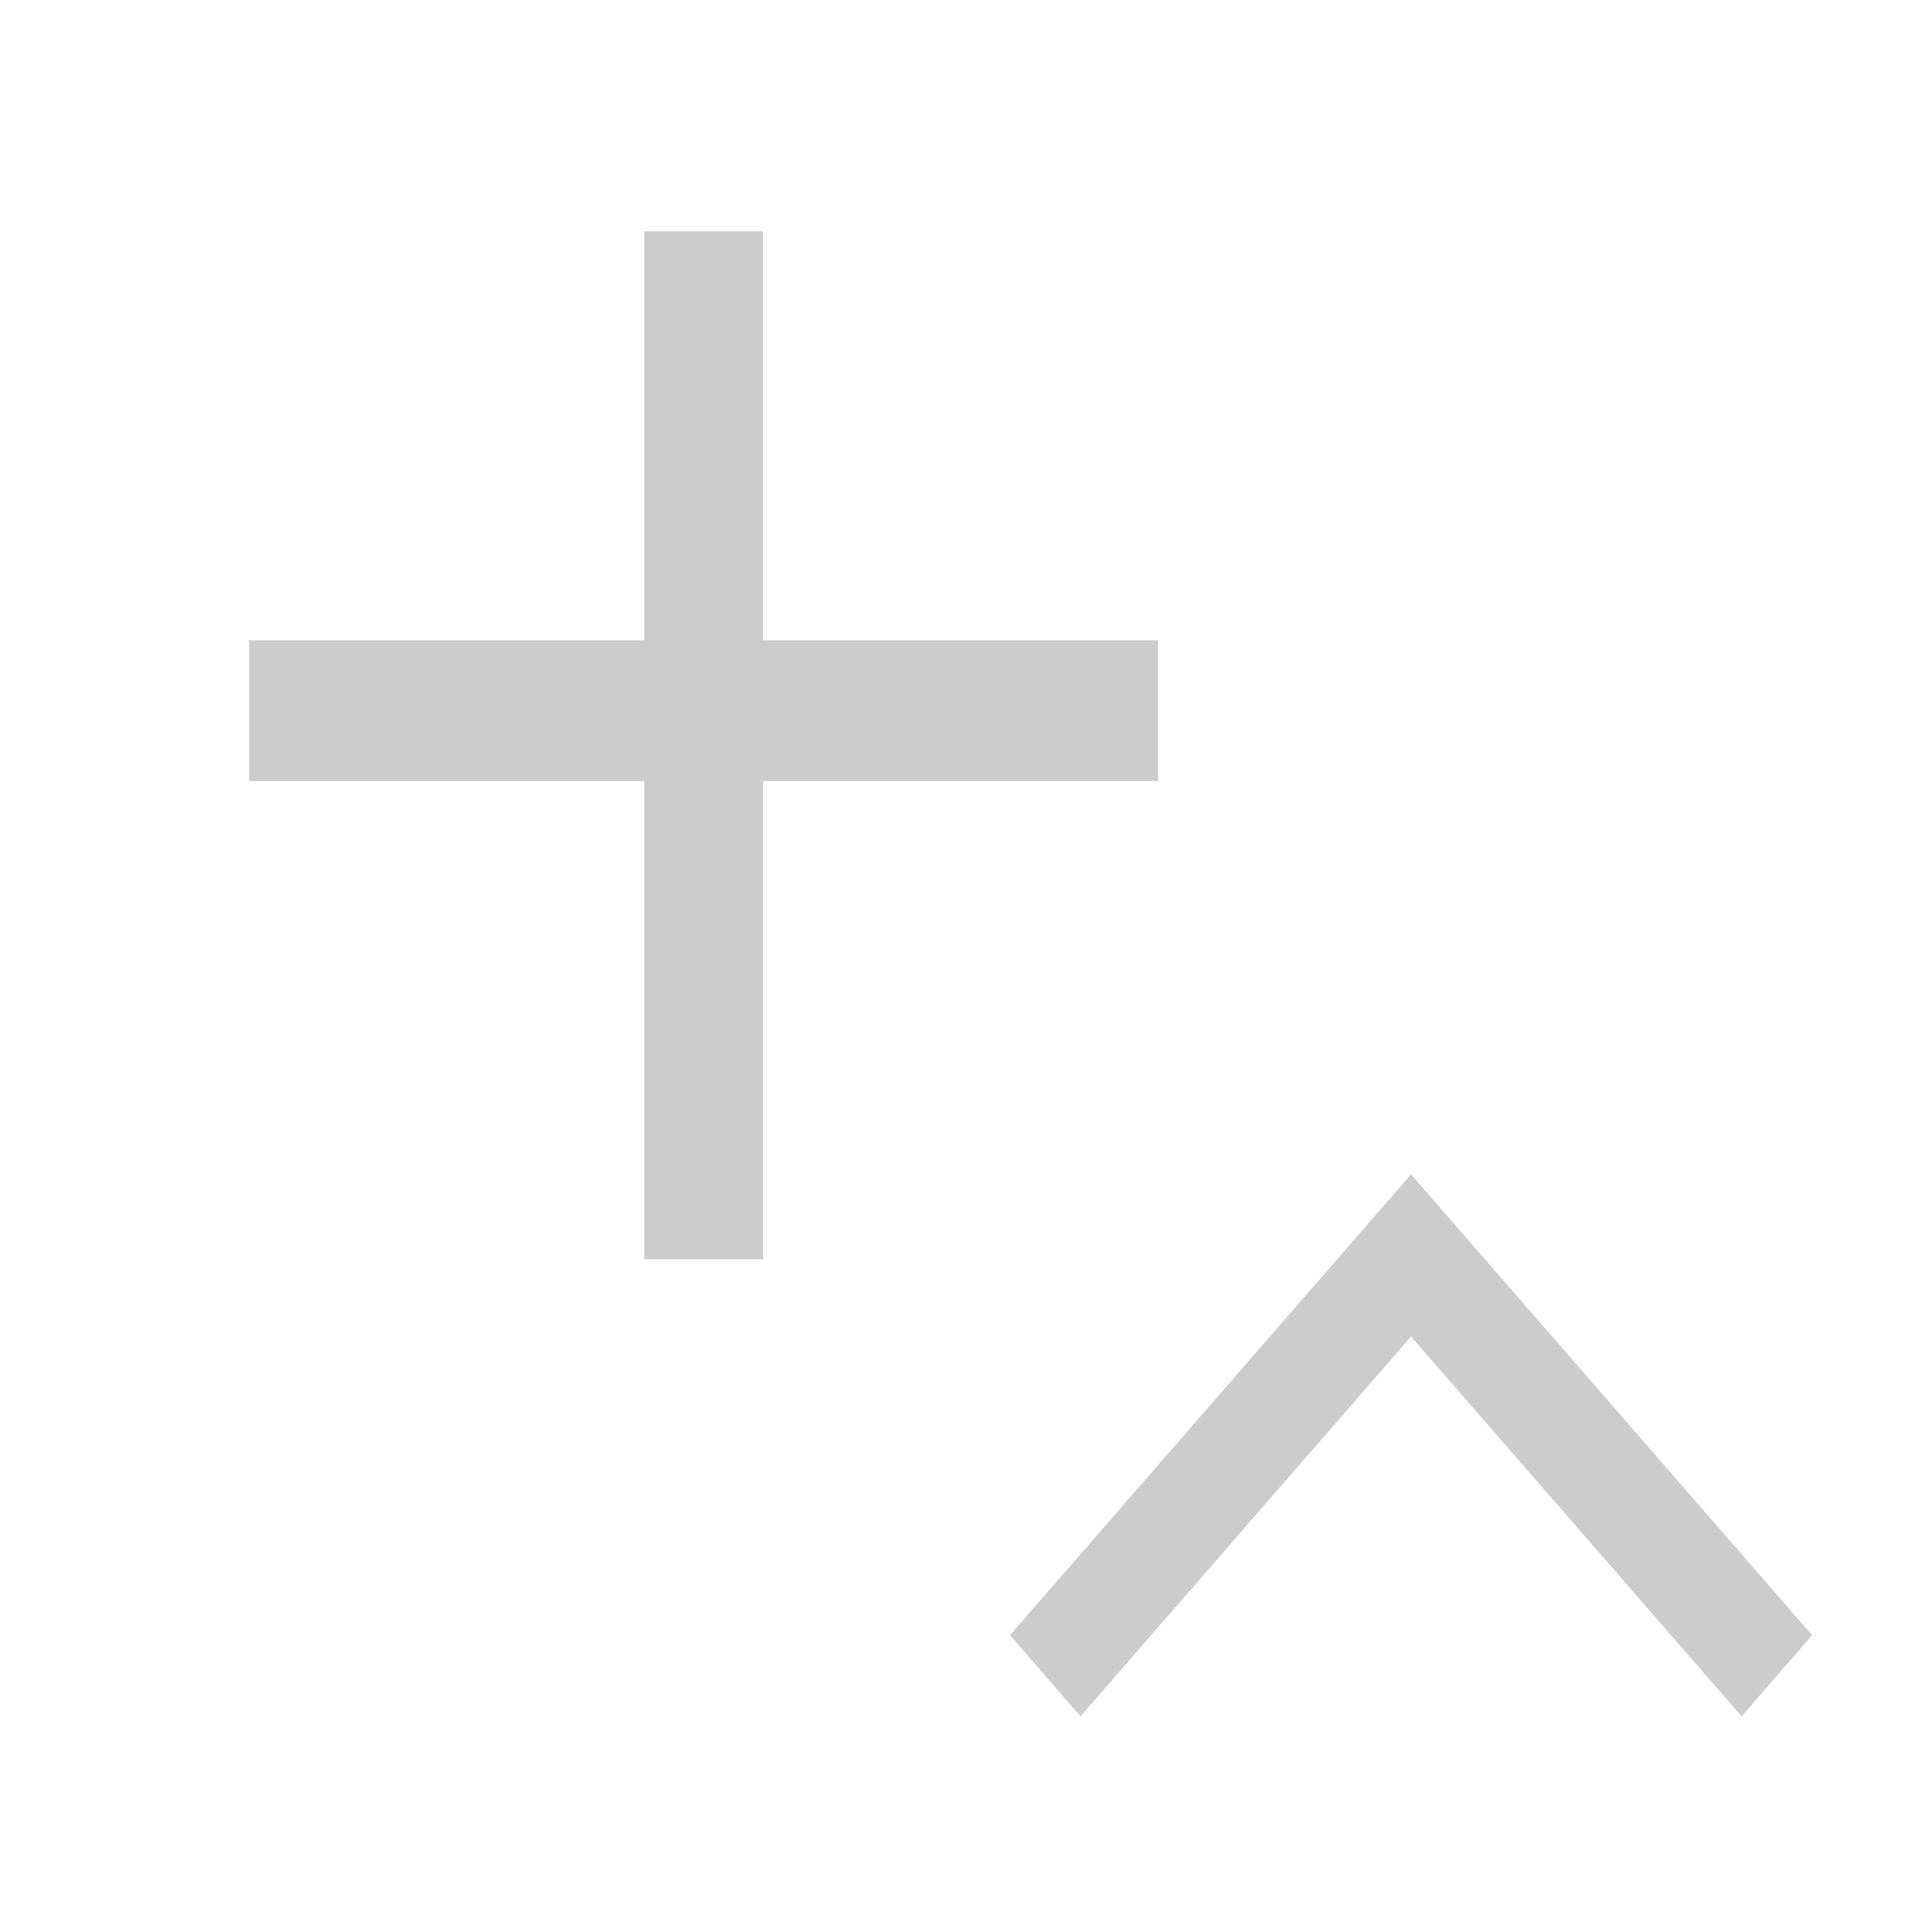
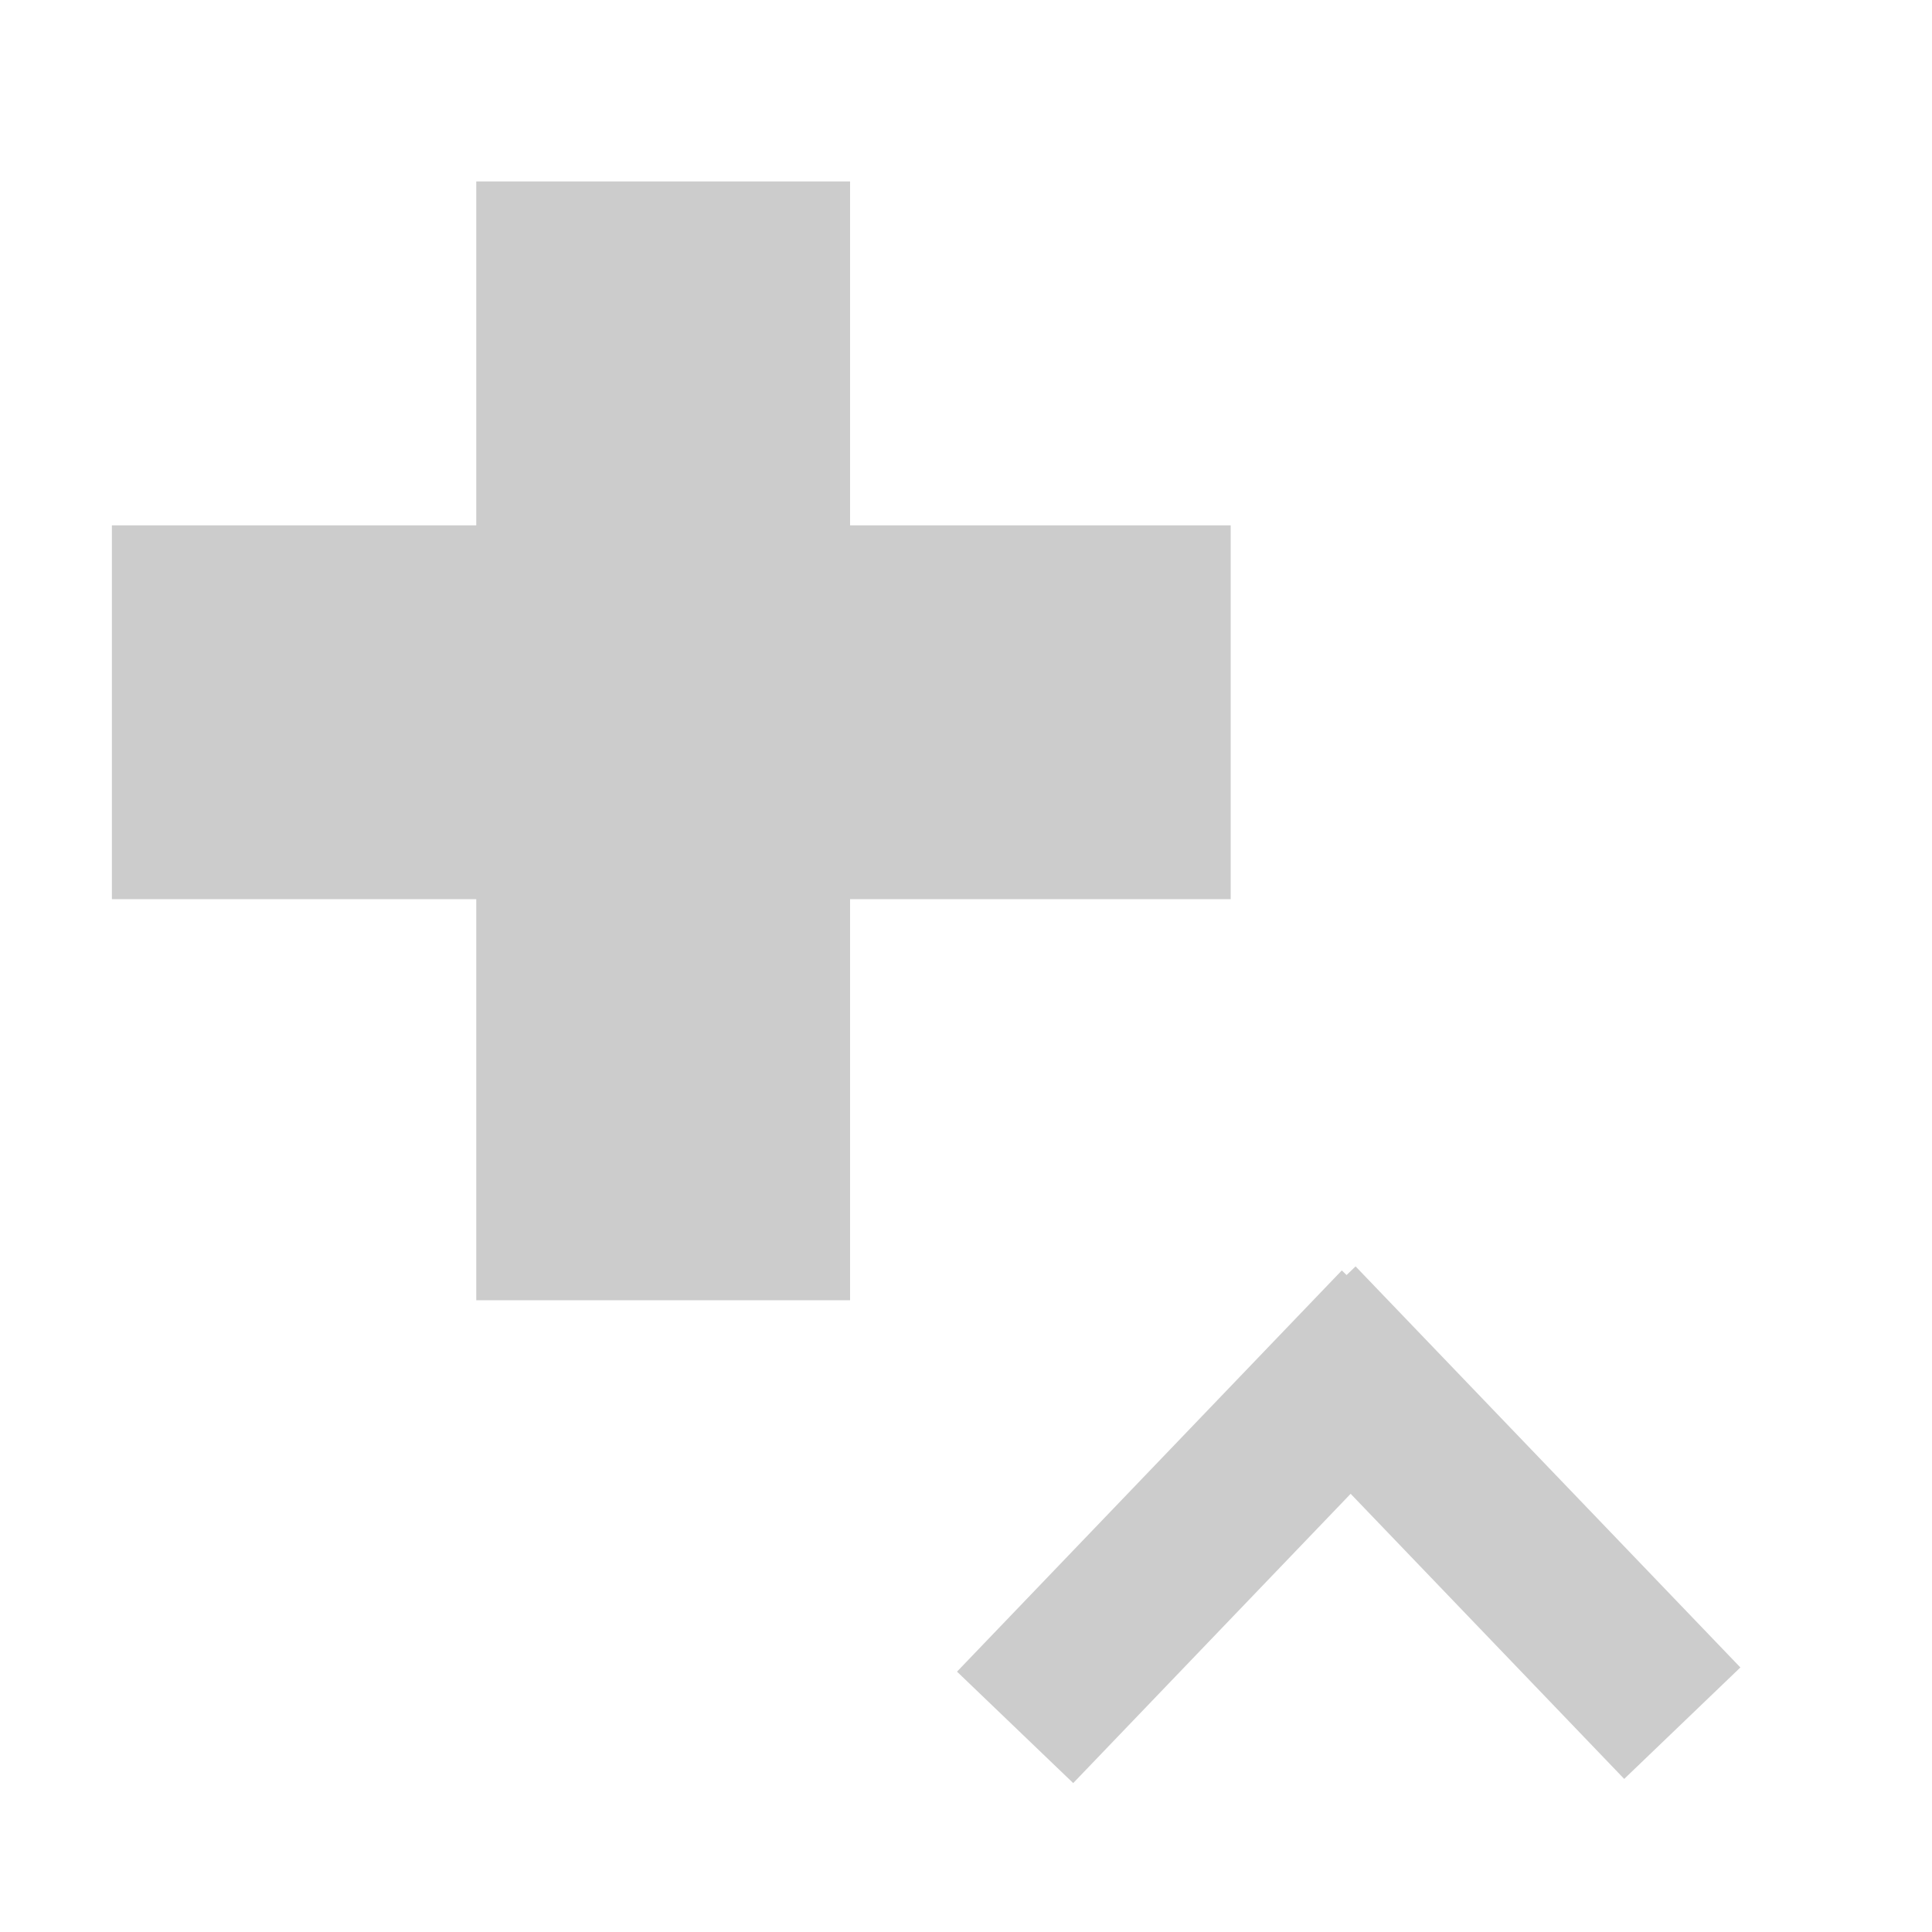
- <svg xmlns="http://www.w3.org/2000/svg" width="12" height="12" viewBox="0 0 12 12" fill="none">
-   <g>
-     <path stroke="null" transform="rotate(90 8.764997,8.977387) " fill="#CCCCCC" d="m9.944,6.487l0.504,0.438l-2.359,2.053l2.359,2.053l-0.504,0.438l-2.862,-2.491l2.862,-2.491z" />
-     <line stroke-linecap="null" stroke-linejoin="null" y2="4.148" x2="2.679" y1="1.025" x1="2.645" fill-opacity="null" stroke-opacity="null" stroke-width="null" stroke="null" fill="none" />
-     <line stroke-linecap="null" stroke-linejoin="null" y2="4.869" x2="2.473" y1="1.231" x1="1.787" stroke-opacity="null" stroke-width="null" stroke="null" fill="none" />
-     <rect stroke="null" height="6.384" width="0.738" y="1.437" x="4.001" stroke-opacity="null" stroke-width="null" fill="#CCCCCC" />
-     <rect stroke="null" height="0.875" width="5.646" y="3.977" x="1.547" stroke-opacity="null" stroke-width="null" fill="#CCCCCC" />
-   </g>
+ <svg xmlns="http://www.w3.org/2000/svg" fill="none" viewBox="0 0 12 12" height="12" width="12">
+   <rect y="1.627" x="3.458" height="5.949" width="1.322" id="rect4534" style="opacity:0.99;fill:#cccccc;stroke:#cccccc" />
+   <rect transform="rotate(90)" y="-7.144" x="3.763" height="5.949" width="1.322" id="rect4534-1" style="opacity:0.99;fill:#cccccc;stroke:#cccccc" />
+   <path id="path4557" d="M 8.695,8.237 6.305,10.729" style="fill:none;stroke:#cccccc;stroke-width:1px;stroke-linecap:butt;stroke-linejoin:miter;stroke-opacity:1" />
+   <path id="path4557-0" d="M 10.449,10.703 8.059,8.212" style="fill:none;stroke:#cccccc;stroke-width:1px;stroke-linecap:butt;stroke-linejoin:miter;stroke-opacity:1" />
</svg>
